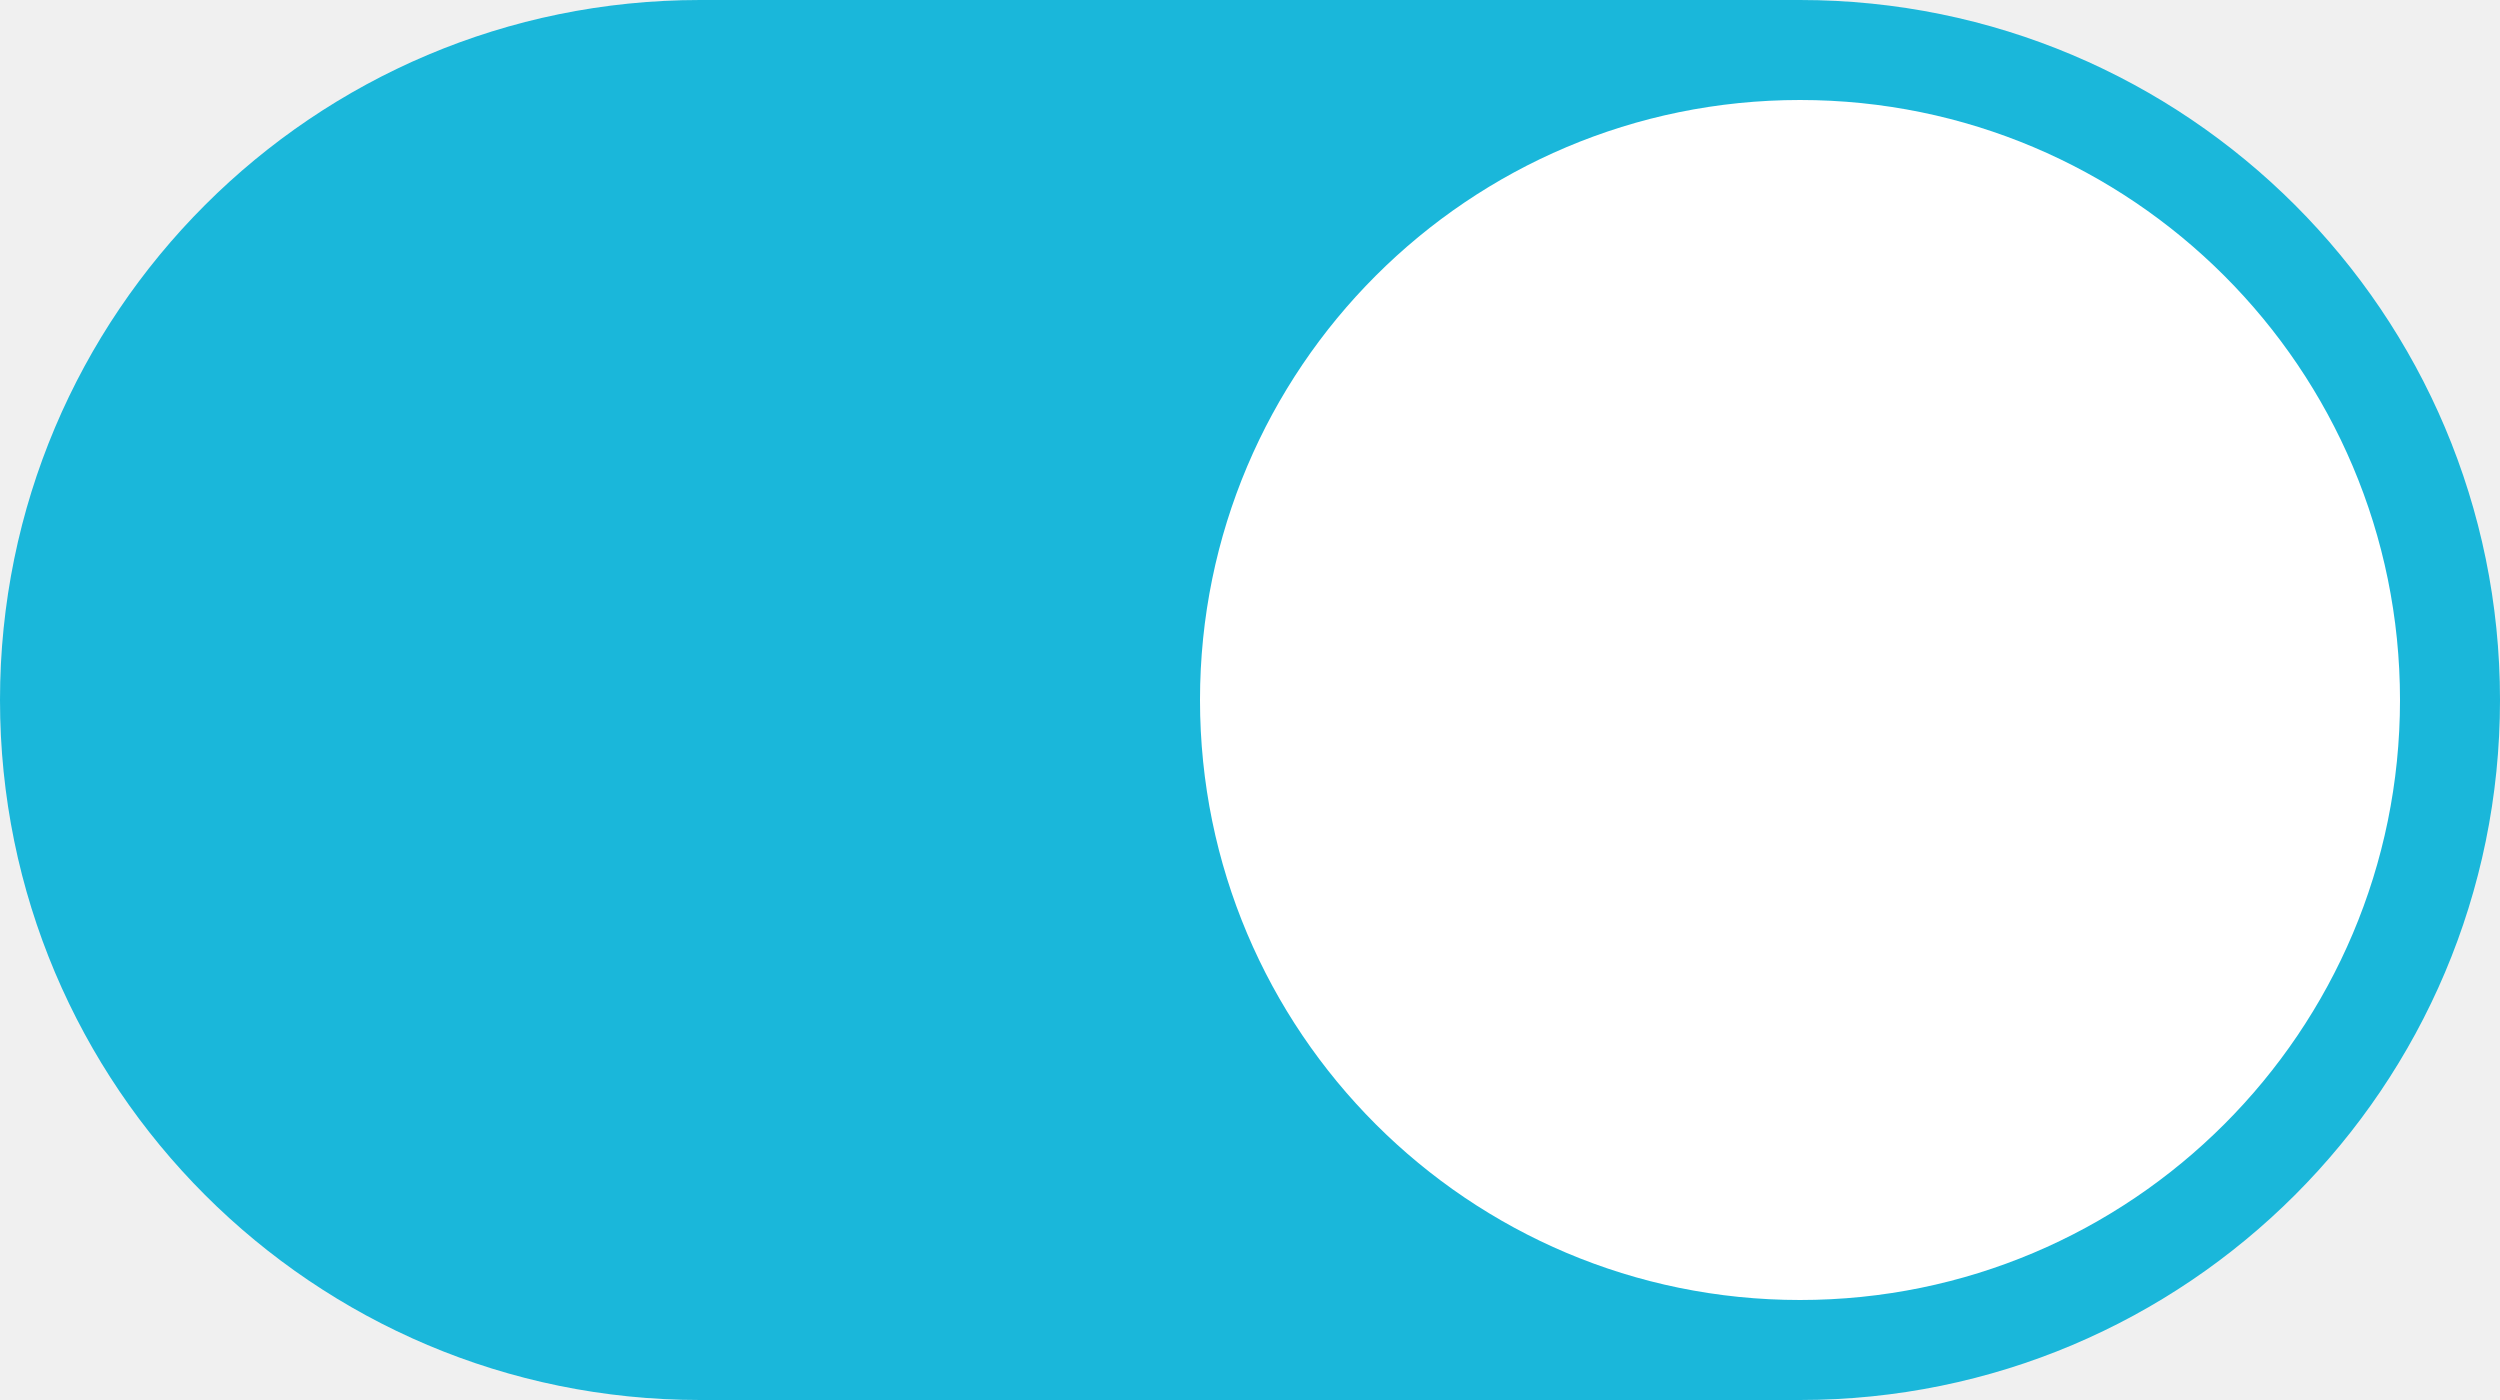
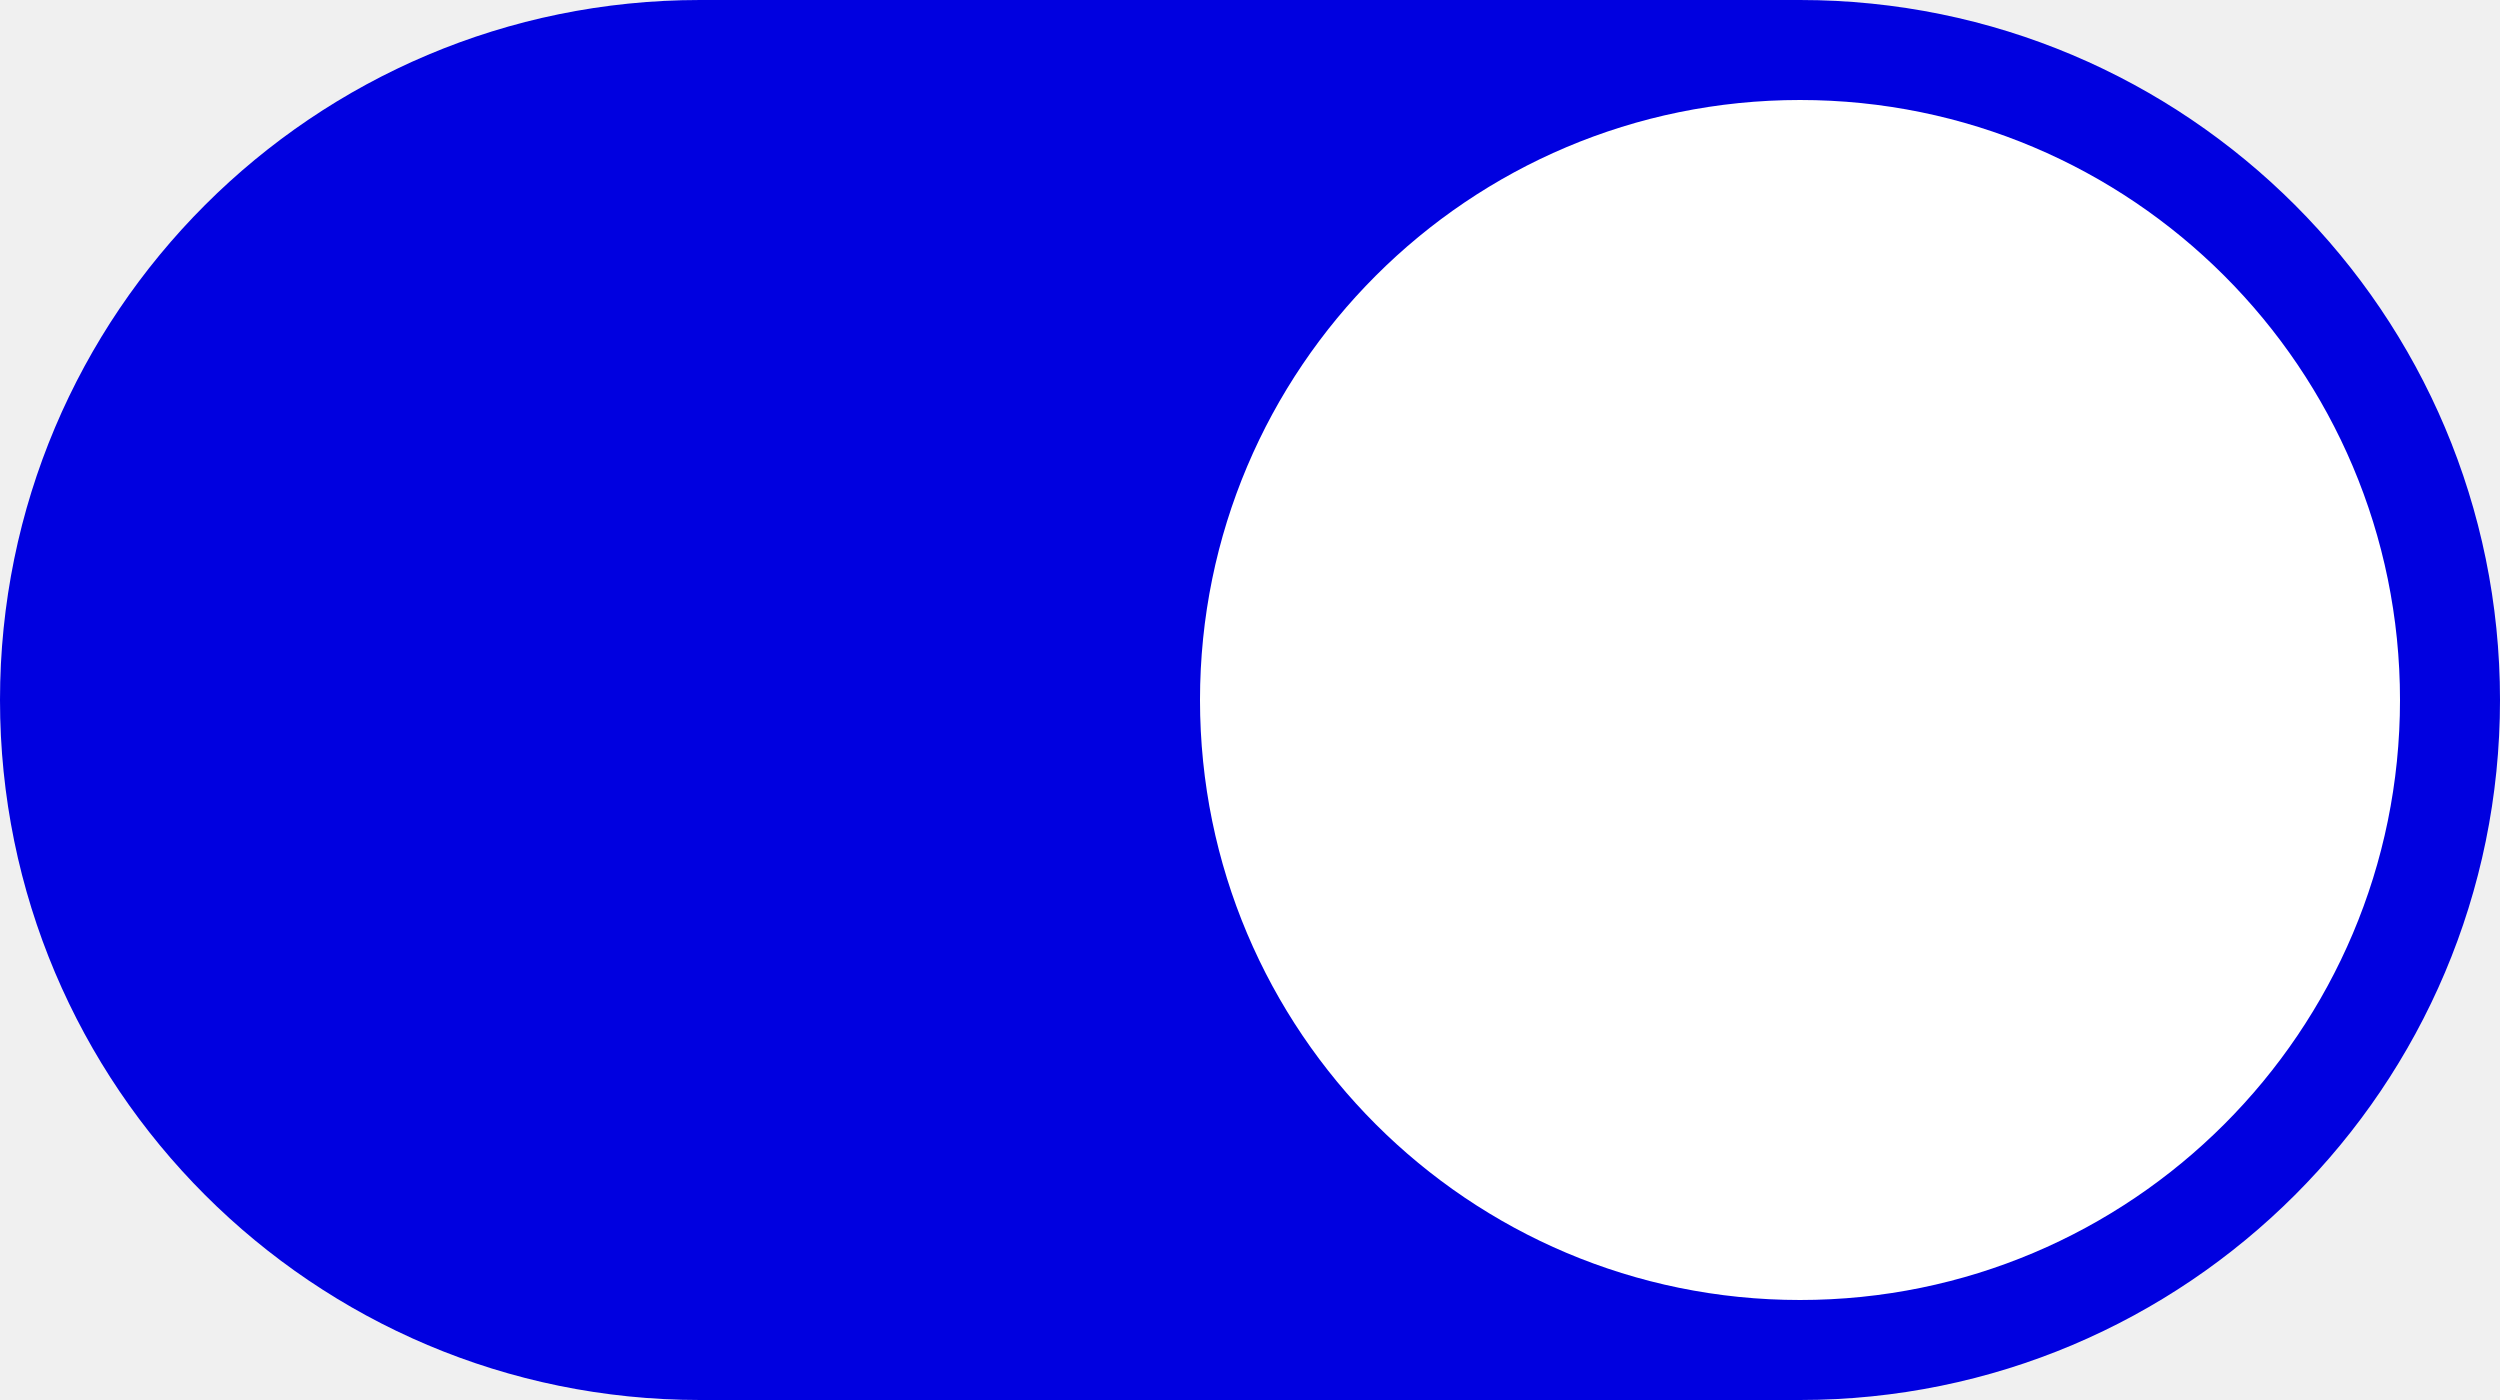
<svg xmlns="http://www.w3.org/2000/svg" width="50" height="28" viewBox="0 0 50 28" fill="none">
-   <rect width="50" height="28" rx="14" fill="#1AB7DA" />
+   <rect width="50" height="28" rx="14" fill="#0000E0" />
  <rect x="24" y="2" width="24" height="24" rx="12" fill="white" />
</svg>
